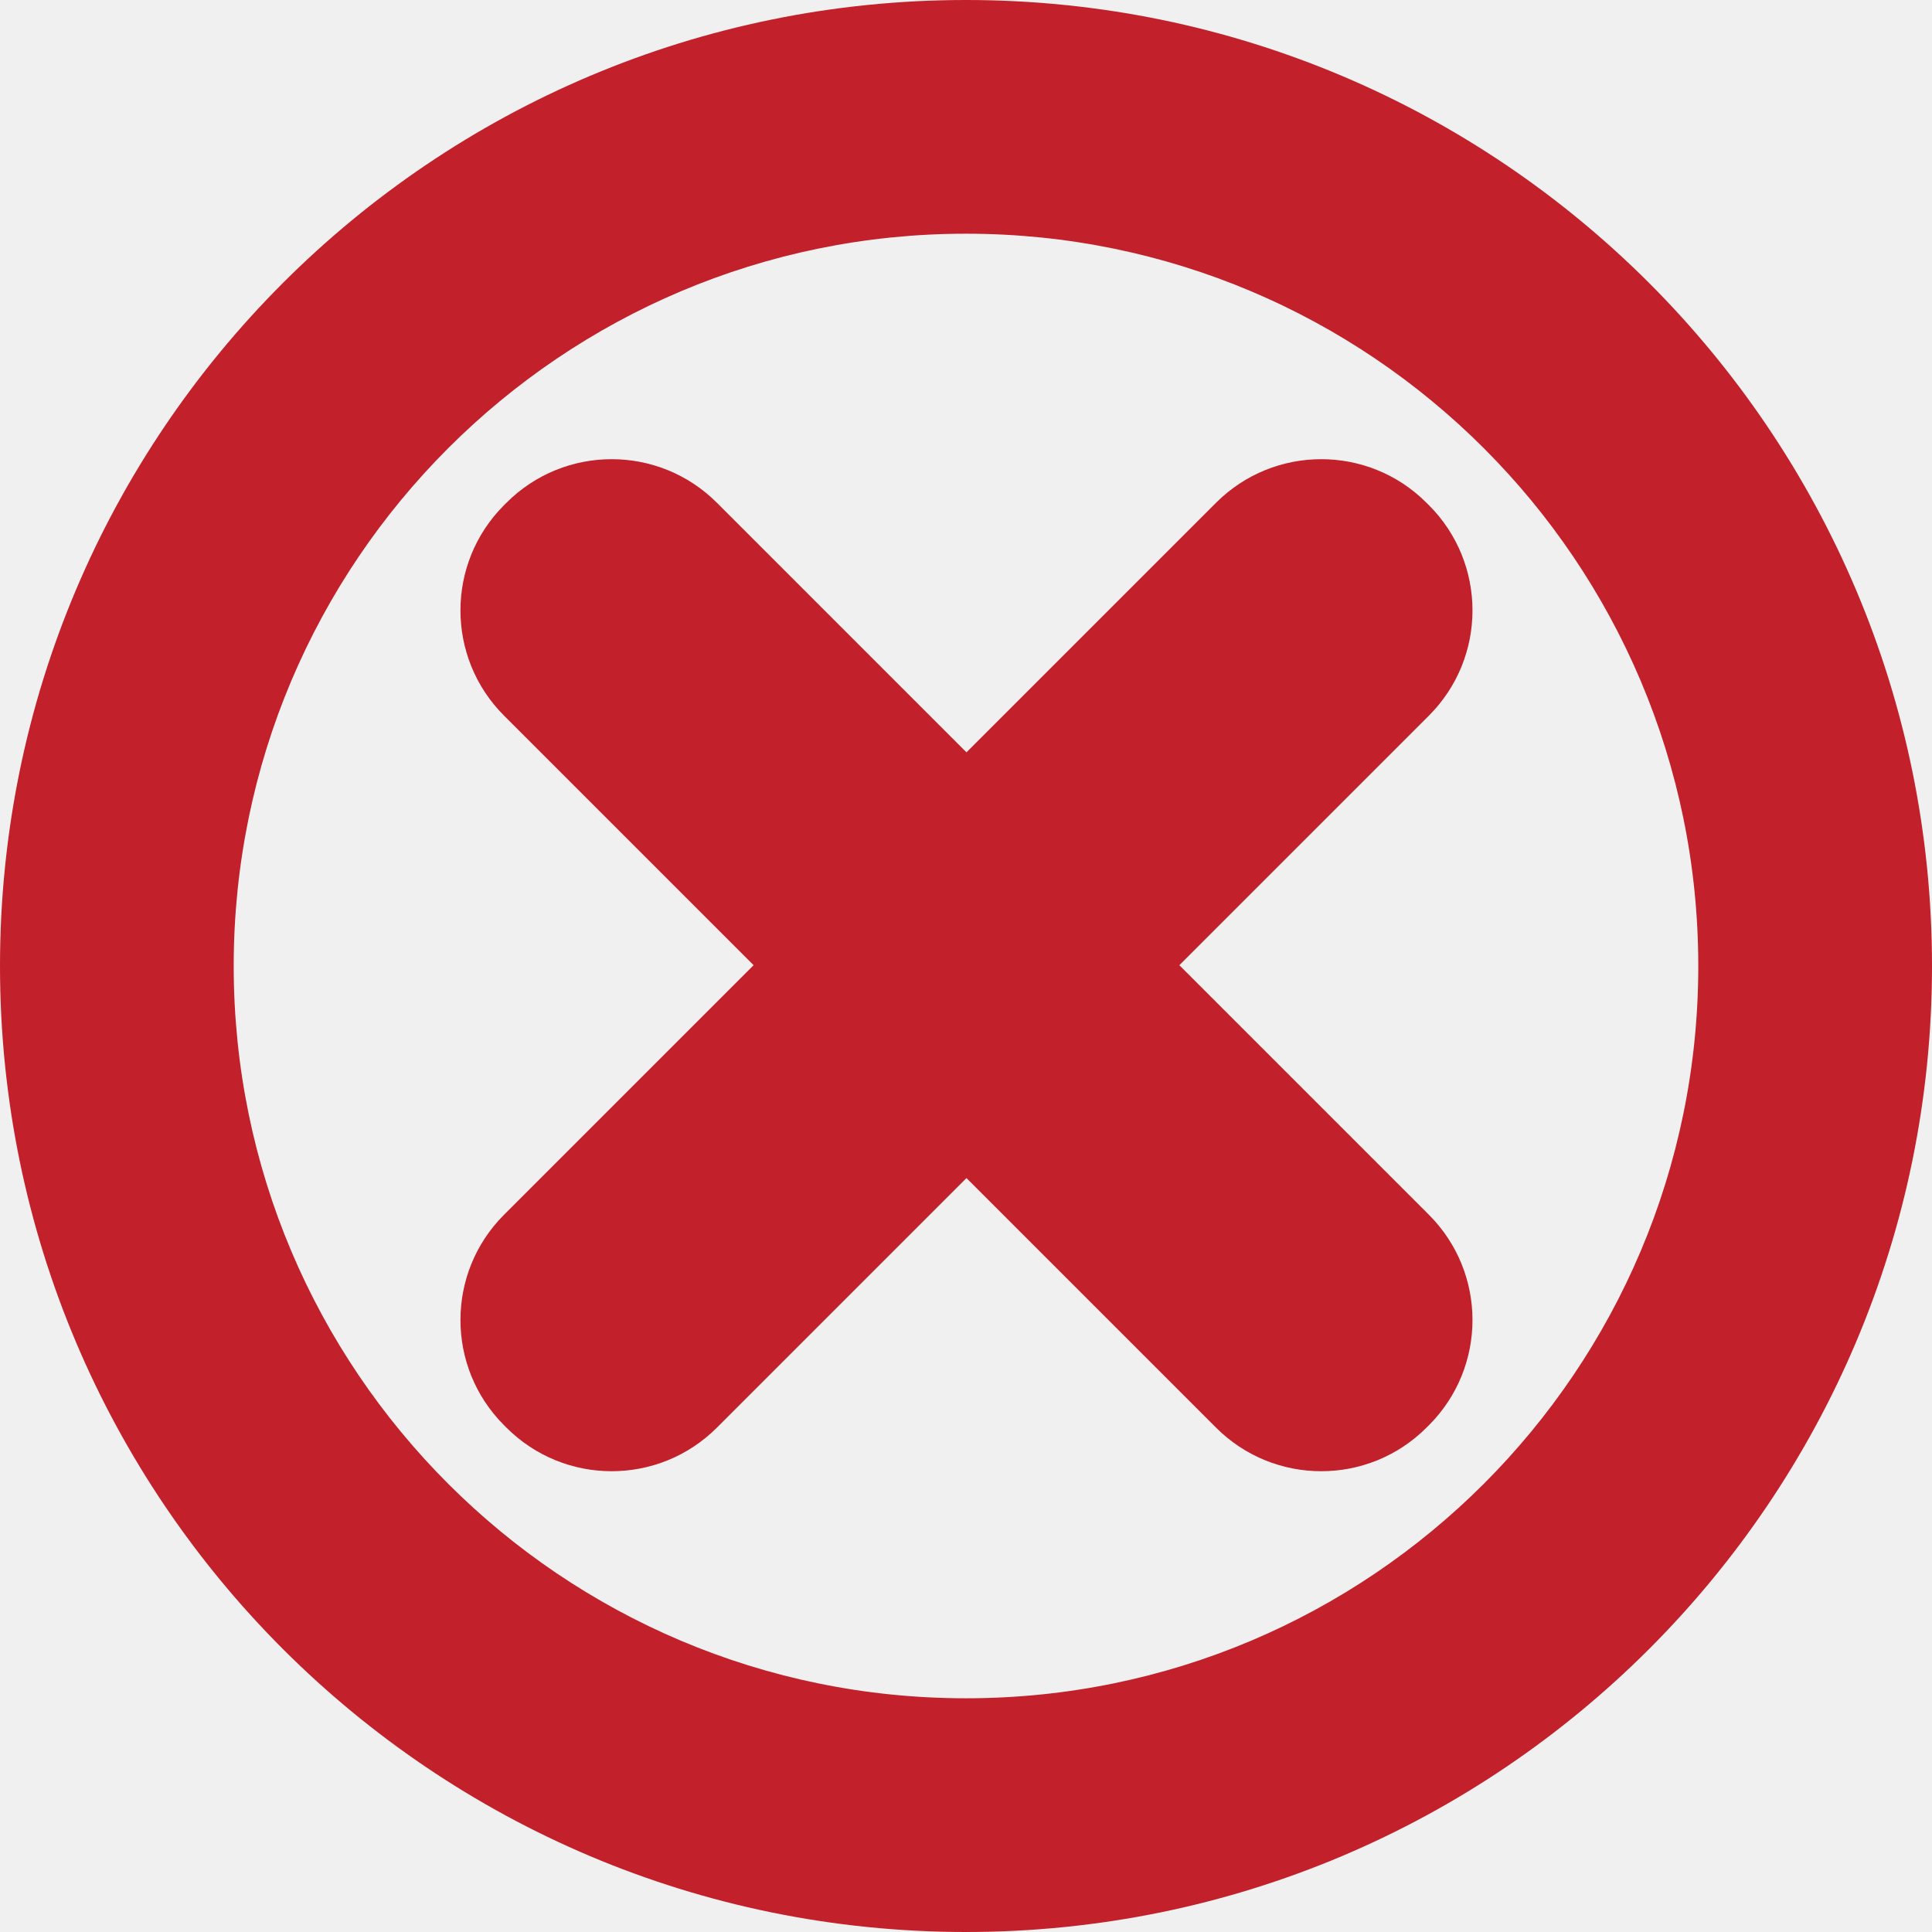
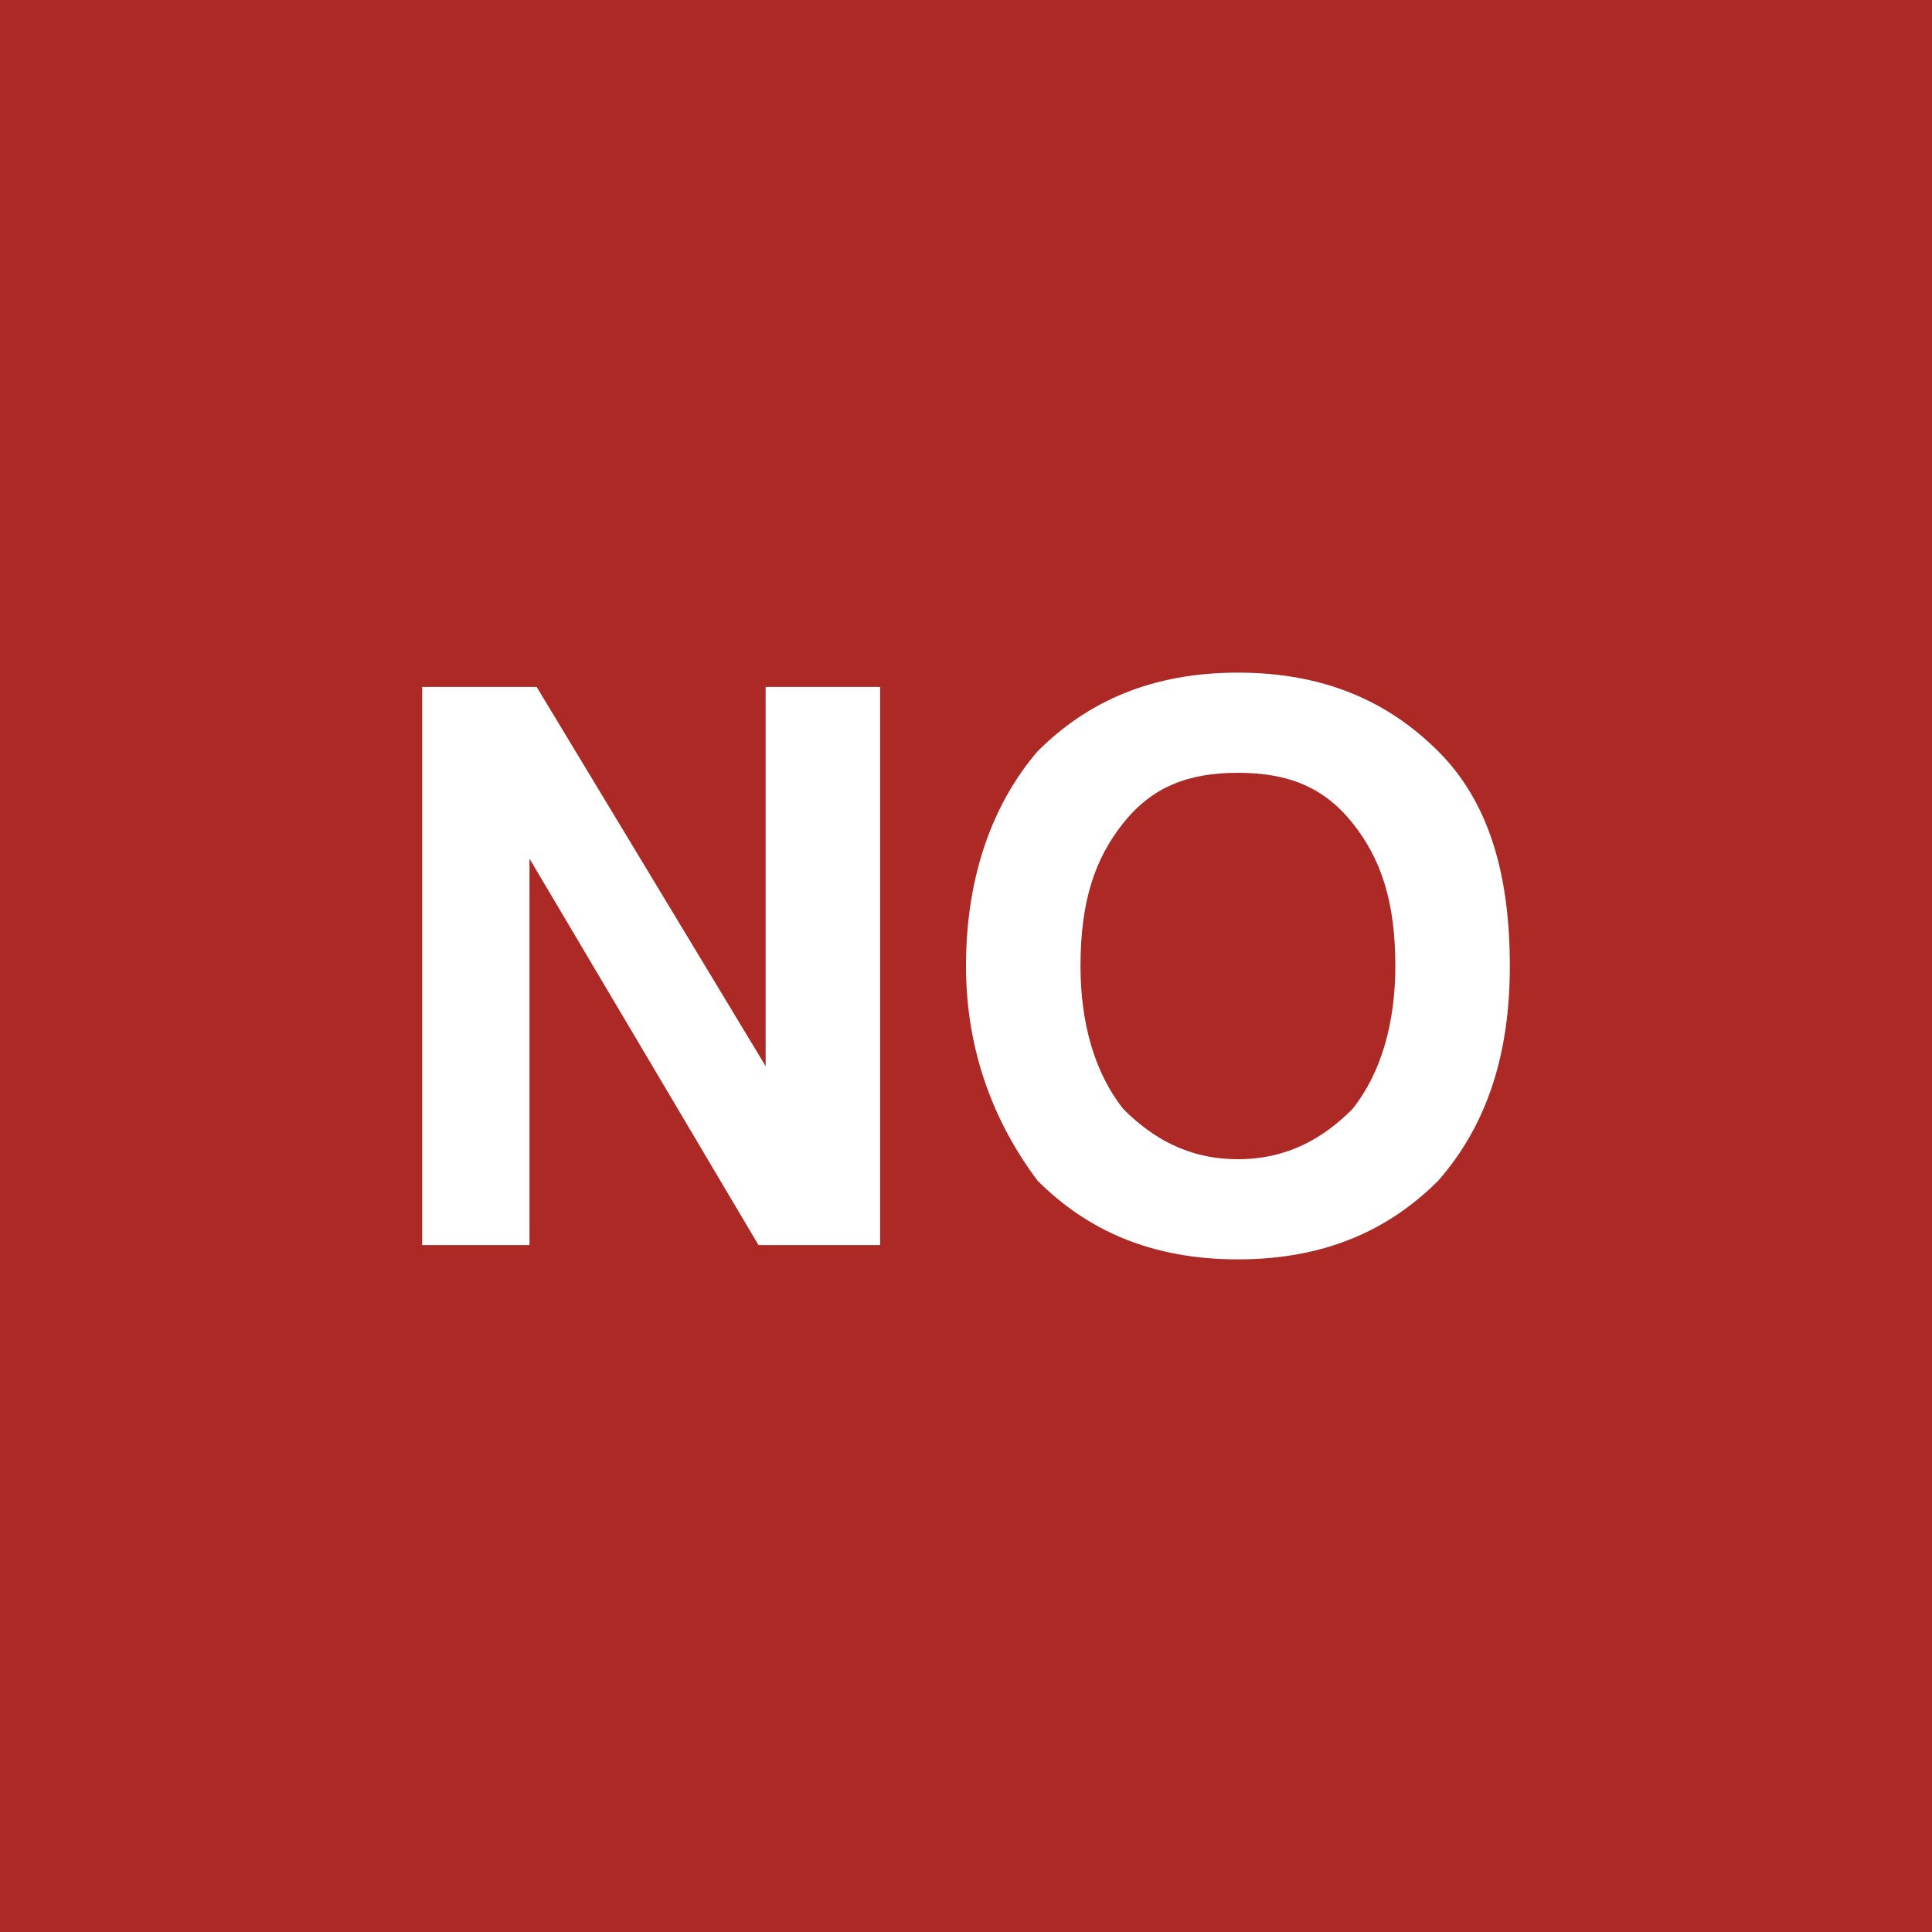
- <svg xmlns="http://www.w3.org/2000/svg" version="1.1" id="svg850" xml:space="preserve" width="250" height="250" viewBox="0 0 250 250">
-   <defs id="defs854" />
-   <g id="g858" transform="matrix(1.333333,0,0,-1.333333,0,250)">
-     <g id="g900" transform="matrix(0.8618986,0,0,0.8618986,-451.5892,-7.75708)">
-       <path d="m 632.719,35.316 c -45.539,0 -82.457,36.916 -82.457,82.456 0,45.54 36.918,82.456 82.457,82.456 45.539,0 82.455,-36.916 82.455,-82.456 0,-45.54 -36.916,-82.456 -82.455,-82.456 z m 0,191.227 c -60.073,0 -108.772,-48.698 -108.772,-108.771 C 523.947,57.699 572.646,9 632.719,9 692.791,9 741.49,57.699 741.49,117.772 c 0,60.073 -48.699,108.771 -108.771,108.771" style="fill:#c2212b;fill-opacity:1;fill-rule:nonzero;stroke:none;stroke-width:0.1" id="path876" />
-       <path d="m 684.84,169.661 -0.269,0.268 c -6.544,6.546 -17.155,6.546 -23.701,0 l -28.099,-28.099 -28.098,28.099 c -6.546,6.546 -17.157,6.546 -23.701,0 l -0.269,-0.268 c -6.545,-6.544 -6.545,-17.156 0,-23.701 l 28.099,-28.098 -28.099,-28.099 c -6.545,-6.546 -6.545,-17.157 0,-23.702 l 0.269,-0.268 c 6.544,-6.546 17.155,-6.546 23.701,0 L 632.771,93.892 660.87,65.793 c 6.546,-6.546 17.157,-6.546 23.701,0 l 0.269,0.268 c 6.545,6.545 6.545,17.156 0,23.702 l -28.099,28.099 28.099,28.098 c 6.545,6.545 6.545,17.157 0,23.701" style="fill:#c2212b;fill-opacity:1;fill-rule:nonzero;stroke:none;stroke-width:0.1" id="path878" />
-     </g>
-     <g id="g905" transform="matrix(0.9887812,0,0,0.9988659,478.1915,220.7466)">
-       <path d="m 107.996,187.629 6.036,-6.037 c 11.539,6.143 24.702,9.636 38.686,9.636 14.544,0 28.2,-3.779 40.063,-10.389 l 19.17,19.17 c -17.044,11.088 -37.385,17.534 -59.233,17.534 -23.34,0 -44.961,-7.354 -62.678,-19.868 6.743,-1.596 12.934,-5.022 17.956,-10.046" style="fill:#7fcc2a;fill-opacity:1;fill-rule:nonzero;stroke:none;stroke-width:0.1" id="path880" />
-       <path d="m 234.841,115.988 c 0.206,-2.38 0.333,-4.783 0.333,-7.216 0,-45.54 -36.917,-82.456 -82.456,-82.456 -45.539,0 -82.456,36.916 -82.456,82.456 0,3.098 0.186,6.152 0.519,9.162 l -16.241,16.241 c -2.185,2.186 -4.066,4.593 -5.629,7.168 C 45.686,131.059 43.947,120.118 43.947,108.772 43.947,48.699 92.645,0 152.718,0 212.791,0 261.49,48.699 261.49,108.772 c 0,10.313 -1.436,20.292 -4.118,29.747 l -22.531,-22.531" style="fill:#7fcc2a;fill-opacity:1;fill-rule:nonzero;stroke:none;stroke-width:0.1" id="path882" />
-       <path d="m 304.212,238.815 c -6.95,6.949 -18.22,6.949 -25.171,0 L 153.784,113.558 93.853,173.488 c -6.952,6.952 -18.221,6.952 -25.172,0 -6.951,-6.95 -6.951,-18.219 0,-25.17 L 141.198,75.801 c 6.951,-6.951 18.221,-6.951 25.171,0 L 304.212,213.643 c 6.951,6.951 6.951,18.221 0,25.172" style="fill:#7fcc2a;fill-opacity:1;fill-rule:nonzero;stroke:none;stroke-width:0.1" id="path884" />
+ <svg xmlns="http://www.w3.org/2000/svg" xml:space="preserve" width="21.167mm" height="21.167mm" version="1.1" style="shape-rendering:geometricPrecision; text-rendering:geometricPrecision; image-rendering:optimizeQuality; fill-rule:evenodd; clip-rule:evenodd" viewBox="0 0 270 270">
+   <defs>
+     <style type="text/css">
+    
+     .fil0 {fill:#AC2925}
+     .fil1 {fill:white}
+    
+   </style>
+   </defs>
+   <g id="Capa_x0020_1">
+     <g id="_233138784">
+       <rect class="fil0" width="270" height="270" />
+       <path class="fil1" d="M59 174l0 -78 16 0 32 53 0 -53 16 0 0 78 -17 0 -32 -54 0 54 -15 0zm92 -39c0,8 2,15 6,20 4,4 9,7 16,7 7,0 12,-3 16,-7 4,-5 6,-12 6,-20 0,-9 -2,-15 -6,-20 -4,-5 -9,-7 -16,-7 -7,0 -12,2 -16,7 -4,5 -6,11 -6,20zm-16 0c0,-13 4,-23 10,-30 7,-7 16,-11 28,-11 12,0 21,4 28,11 7,7 10,17 10,30 0,12 -3,22 -10,30 -7,7 -16,11 -28,11 -12,0 -21,-4 -28,-11 -6,-8 -10,-18 -10,-30z" />
    </g>
  </g>
</svg>
